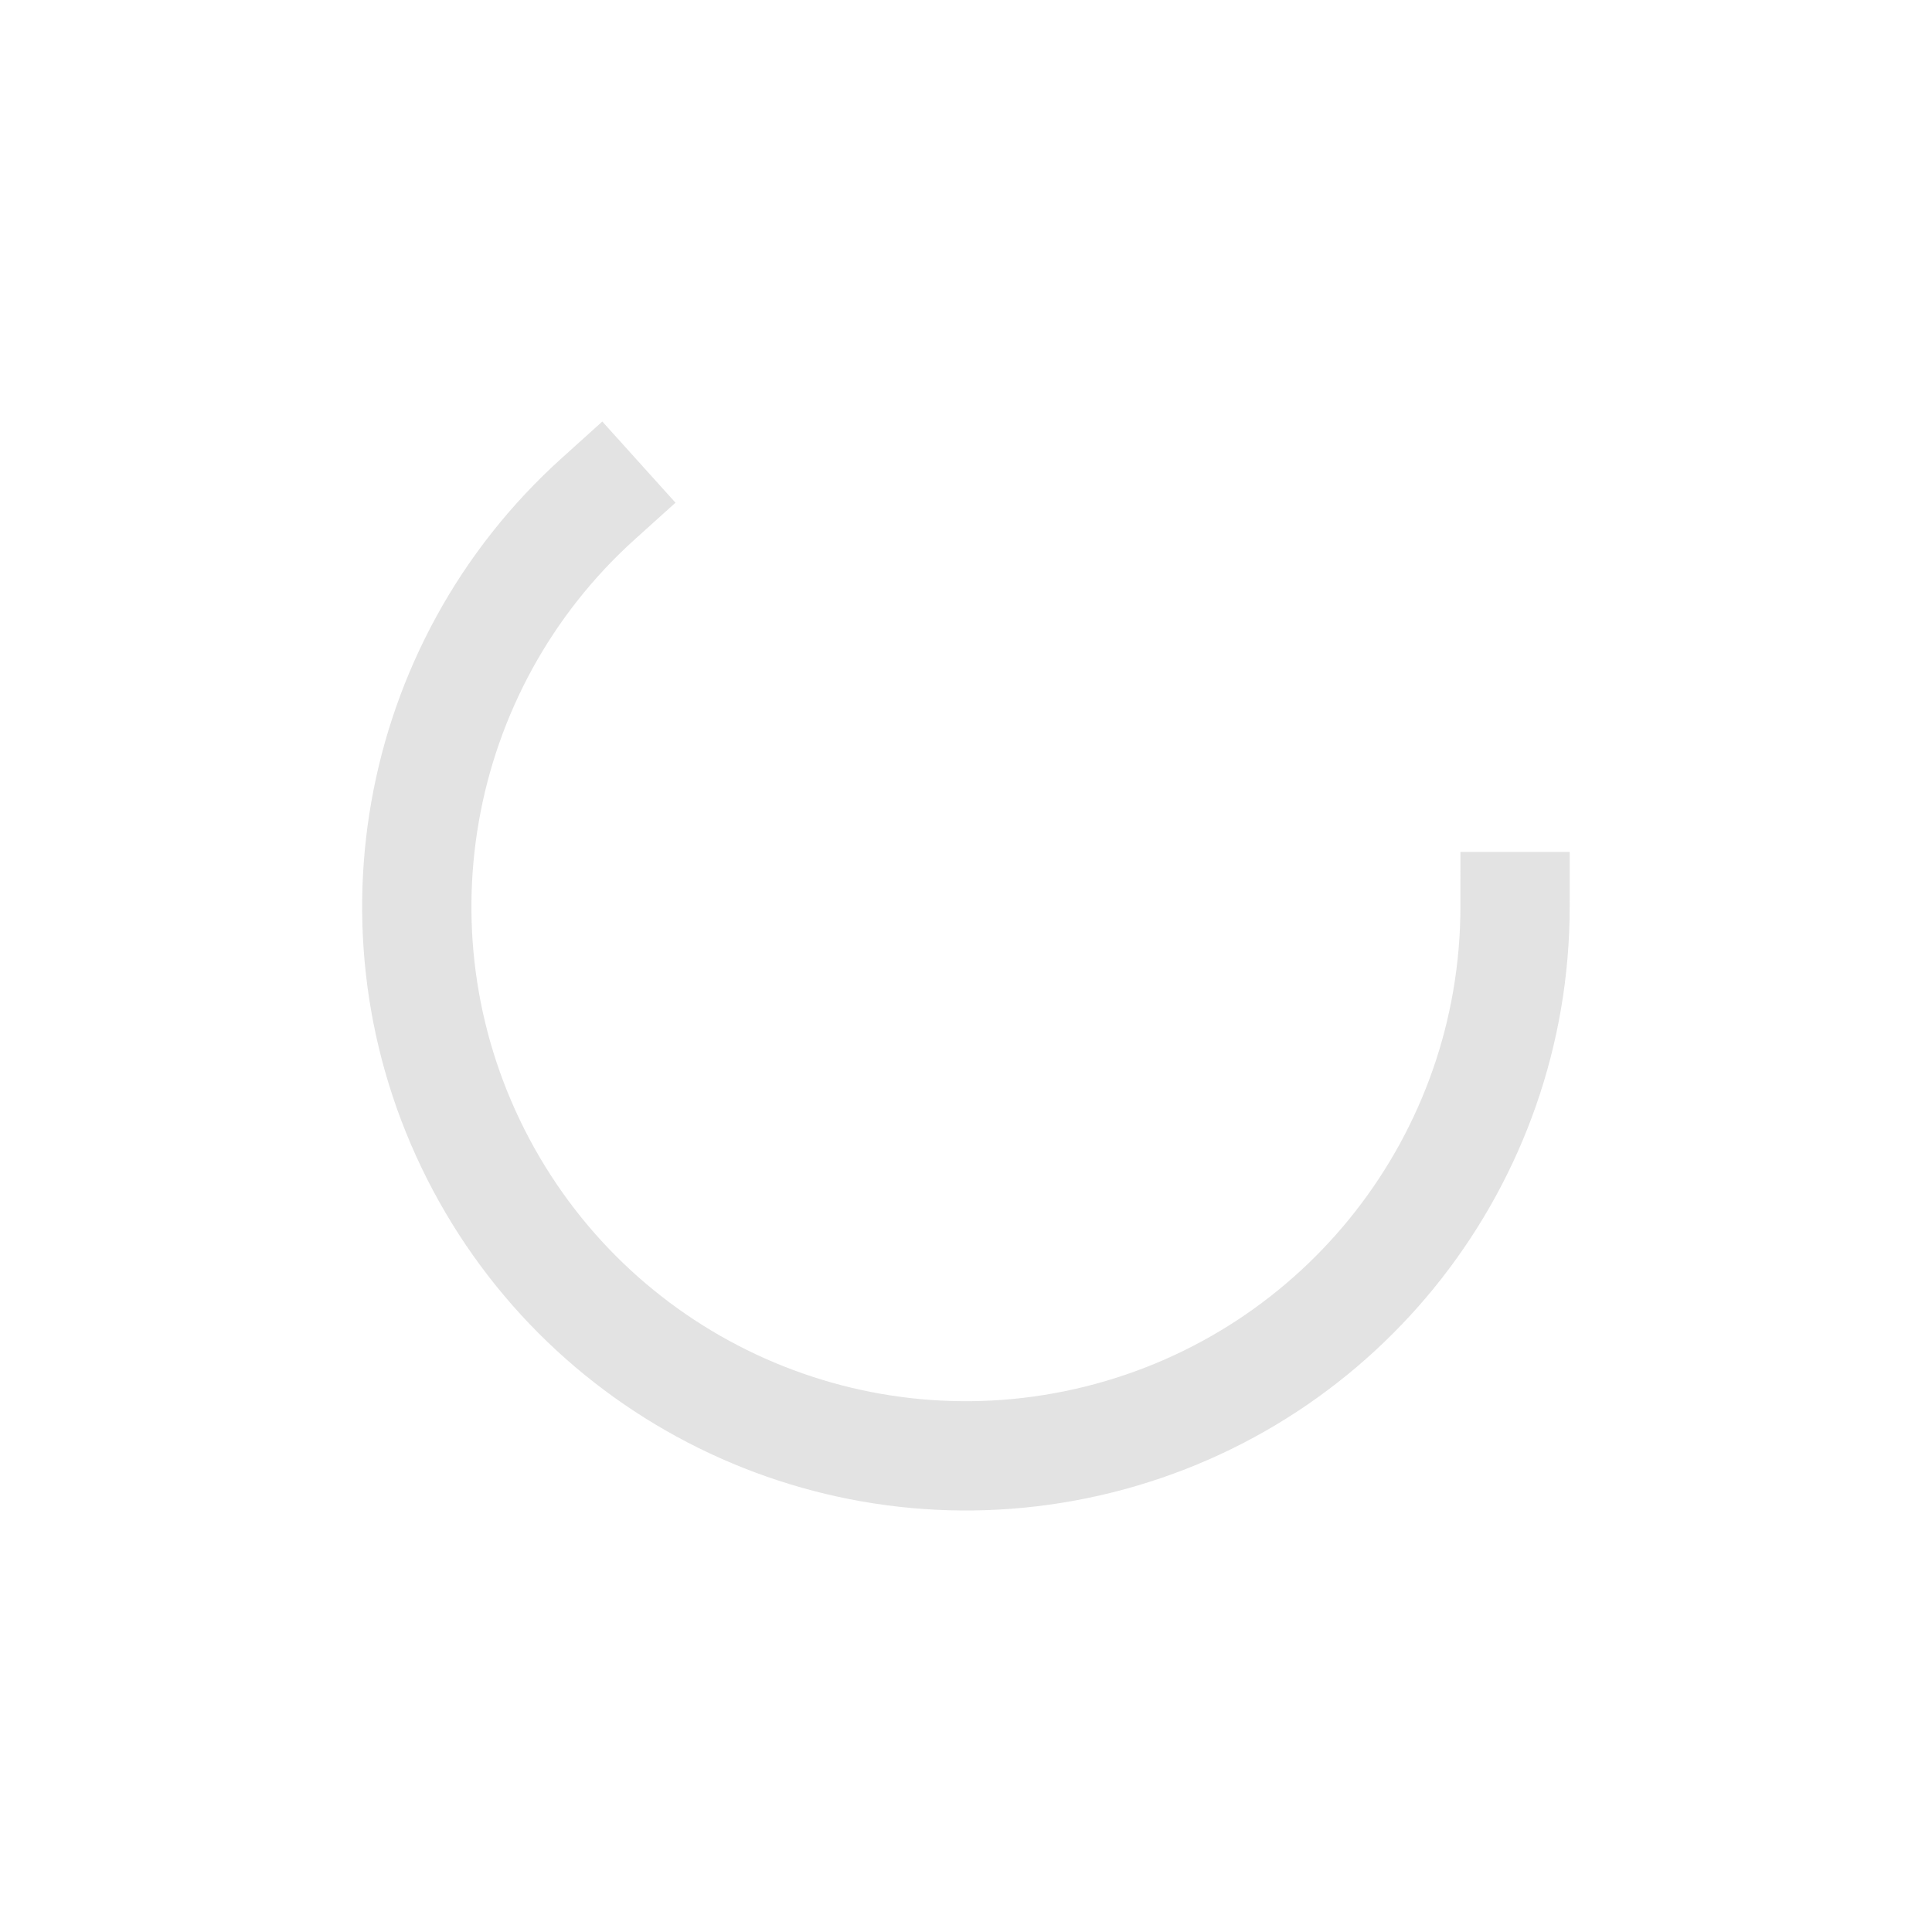
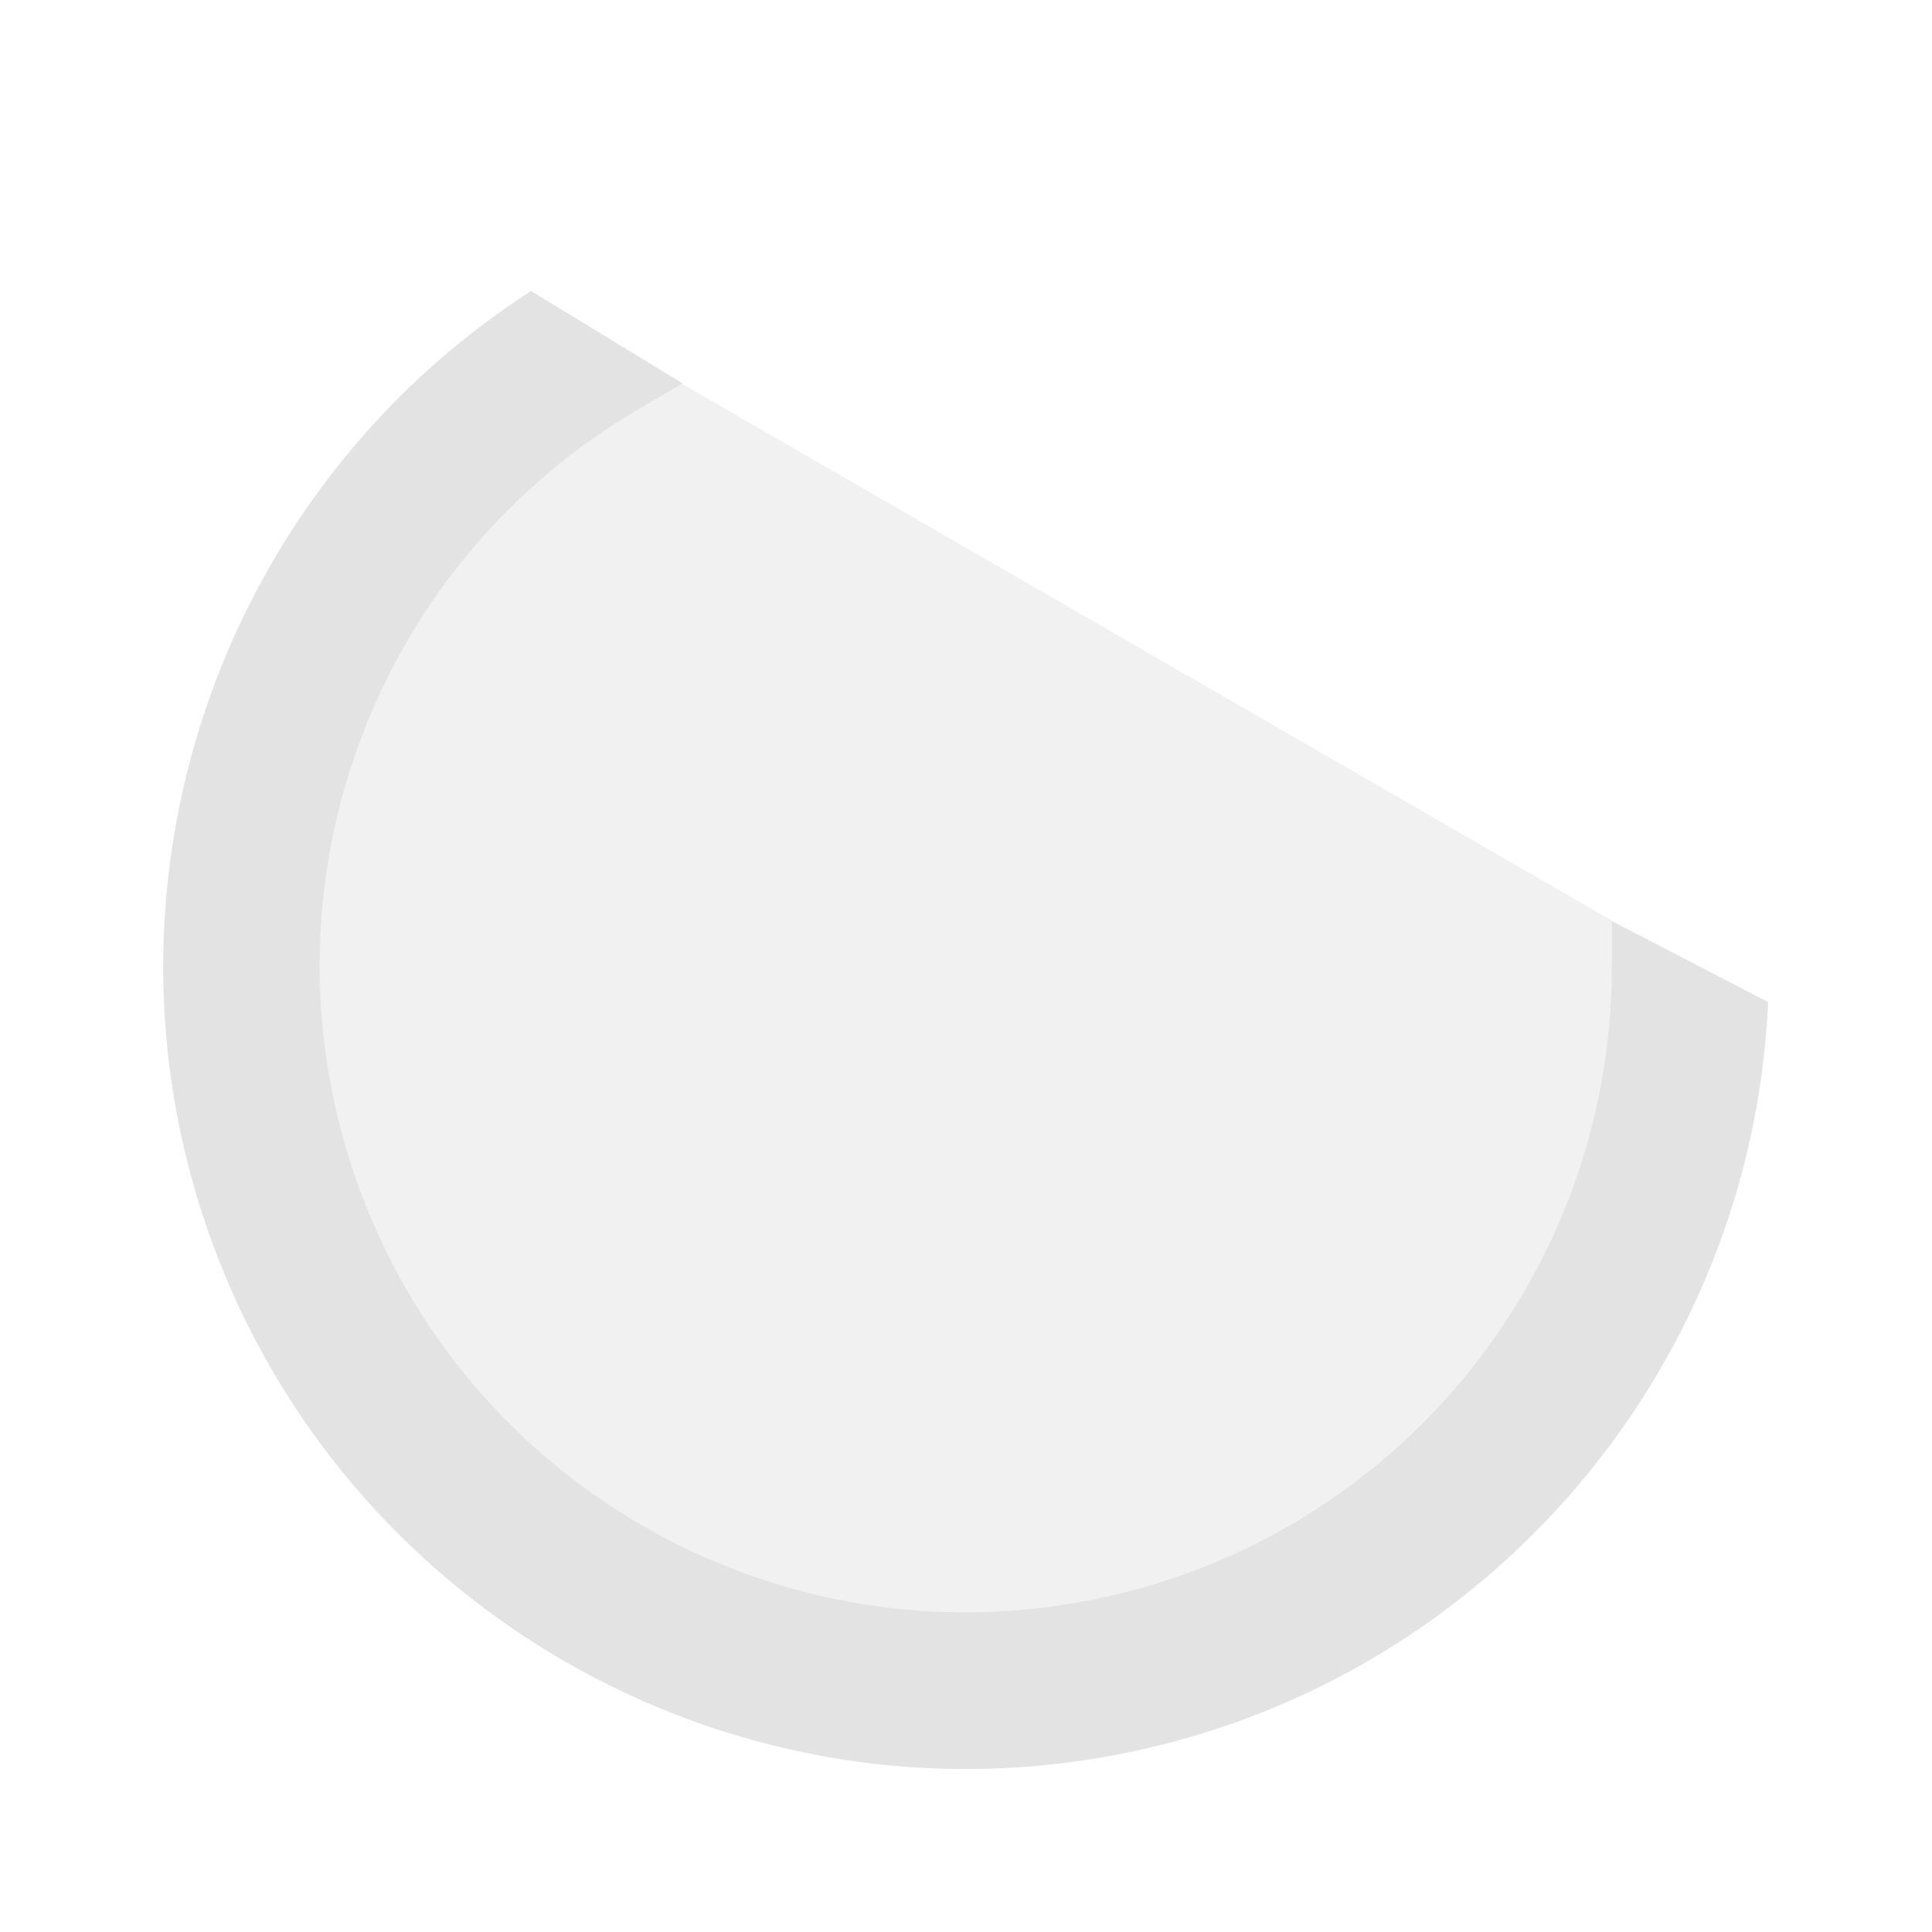
<svg xmlns="http://www.w3.org/2000/svg" width="24" height="24" viewBox="0 0 24 24" version="1.1" id="svg8">
  <defs id="ol-defs">
    <style id="current-color-scheme">      .ColorScheme-Text {
        color:#d0d0d0;
        stop-color:#d0d0d0;
      }
      .ColorScheme-Background {
        color:#212121;
        stop-color:#212121;
      }
      .ColorScheme-Highlight {
        color:#0039a9;
        stop-color:#0039a9;
      }
      .ColorScheme-ViewText {
        color:#d0d0d0;
        stop-color:#d0d0d0;
      }
      .ColorScheme-ViewBackground {
        color:#19191b;
        stop-color:#19191b;
      }
      .ColorScheme-ViewHover {
        color:#005cc7;
        stop-color:#005cc7;
      }
      .ColorScheme-ViewFocus{
        color:#002466;
        stop-color:#002466;
      }
      .ColorScheme-ButtonText {
        color:#d0d0d0;
        stop-color:#d0d0d0;
      }
      .ColorScheme-ButtonBackground {
        color:#232323;
        stop-color:#232323;                             
      }                                                 
      .ColorScheme-ButtonHover {                        
        color:#005cc7;                                  
        stop-color:#005cc7;                             
      }                                                 
      .ColorScheme-ButtonFocus{                         
        color:#0039a9;                                  
        stop-color:#0039a9;                             
      }</style>
    <style id="current-color-scheme-7">      .ColorScheme-Text {
        color:#d0d0d0;
        stop-color:#d0d0d0;
      }
      .ColorScheme-Background {
        color:#212121;
        stop-color:#212121;
      }
      .ColorScheme-Highlight {
        color:#0039a9;
        stop-color:#0039a9;
      }
      .ColorScheme-ViewText {
        color:#d0d0d0;
        stop-color:#d0d0d0;
      }
      .ColorScheme-ViewBackground {
        color:#19191b;
        stop-color:#19191b;
      }
      .ColorScheme-ViewHover {
        color:#005cc7;
        stop-color:#005cc7;
      }
      .ColorScheme-ViewFocus{
        color:#002466;
        stop-color:#002466;
      }
      .ColorScheme-ButtonText {
        color:#d0d0d0;
        stop-color:#d0d0d0;
      }
      .ColorScheme-ButtonBackground {
        color:#232323;
        stop-color:#232323;                             
      }                                                 
      .ColorScheme-ButtonHover {                        
        color:#005cc7;                                  
        stop-color:#005cc7;                             
      }                                                 
      .ColorScheme-ButtonFocus{                         
        color:#0039a9;                                  
        stop-color:#0039a9;                             
      }</style>
    <style type="text/css" id="current-color-scheme-6">
      .ColorScheme-Text {
        color:#f2f2f2;
      }
      </style>
    <style id="current-color-scheme-75">      .ColorScheme-Text {
        color:#d0d0d0;
        stop-color:#d0d0d0;
      }
      .ColorScheme-Background {
        color:#212121;
        stop-color:#212121;
      }
      .ColorScheme-Highlight {
        color:#0039a9;
        stop-color:#0039a9;
      }
      .ColorScheme-ViewText {
        color:#d0d0d0;
        stop-color:#d0d0d0;
      }
      .ColorScheme-ViewBackground {
        color:#19191b;
        stop-color:#19191b;
      }
      .ColorScheme-ViewHover {
        color:#005cc7;
        stop-color:#005cc7;
      }
      .ColorScheme-ViewFocus{
        color:#002466;
        stop-color:#002466;
      }
      .ColorScheme-ButtonText {
        color:#d0d0d0;
        stop-color:#d0d0d0;
      }
      .ColorScheme-ButtonBackground {
        color:#232323;
        stop-color:#232323;                             
      }                                                 
      .ColorScheme-ButtonHover {                        
        color:#005cc7;                                  
        stop-color:#005cc7;                             
      }                                                 
      .ColorScheme-ButtonFocus{                         
        color:#0039a9;                                  
        stop-color:#0039a9;                             
      }</style>
    <style id="current-color-scheme-7-3">      .ColorScheme-Text {
        color:#d0d0d0;
        stop-color:#d0d0d0;
      }
      .ColorScheme-Background {
        color:#212121;
        stop-color:#212121;
      }
      .ColorScheme-Highlight {
        color:#0039a9;
        stop-color:#0039a9;
      }
      .ColorScheme-ViewText {
        color:#d0d0d0;
        stop-color:#d0d0d0;
      }
      .ColorScheme-ViewBackground {
        color:#19191b;
        stop-color:#19191b;
      }
      .ColorScheme-ViewHover {
        color:#005cc7;
        stop-color:#005cc7;
      }
      .ColorScheme-ViewFocus{
        color:#002466;
        stop-color:#002466;
      }
      .ColorScheme-ButtonText {
        color:#d0d0d0;
        stop-color:#d0d0d0;
      }
      .ColorScheme-ButtonBackground {
        color:#232323;
        stop-color:#232323;                             
      }                                                 
      .ColorScheme-ButtonHover {                        
        color:#005cc7;                                  
        stop-color:#005cc7;                             
      }                                                 
      .ColorScheme-ButtonFocus{                         
        color:#0039a9;                                  
        stop-color:#0039a9;                             
      }</style>
    <style id="current-color-scheme-6-5" type="text/css">
      .ColorScheme-Text {
        color:#f2f2f2;
      }
      </style>
+     <style id="current-color-scheme-70">      .ColorScheme-Text {
+         color:#d0d0d0;
+         stop-color:#d0d0d0;
+       }
+       .ColorScheme-Background {
+         color:#212121;
+         stop-color:#212121;
+       }
+       .ColorScheme-Highlight {
+         color:#0039a9;
+         stop-color:#0039a9;
+       }
+       .ColorScheme-ViewText {
+         color:#d0d0d0;
+         stop-color:#d0d0d0;
+       }
+       .ColorScheme-ViewBackground {
+         color:#19191b;
+         stop-color:#19191b;
+       }
+       .ColorScheme-ViewHover {
+         color:#005cc7;
+         stop-color:#005cc7;
+       }
+       .ColorScheme-ViewFocus{
+         color:#002466;
+         stop-color:#002466;
+       }
+       .ColorScheme-ButtonText {
+         color:#d0d0d0;
+         stop-color:#d0d0d0;
+       }
+       .ColorScheme-ButtonBackground {
+         color:#232323;
+         stop-color:#232323;                             
+       }                                                 
+       .ColorScheme-ButtonHover {                        
+         color:#005cc7;                                  
+         stop-color:#005cc7;                             
+       }                                                 
+       .ColorScheme-ButtonFocus{                         
+         color:#0039a9;                                  
+         stop-color:#0039a9;                             
+       }</style>
+     <style id="current-color-scheme-7-9">      .ColorScheme-Text {
+         color:#d0d0d0;
+         stop-color:#d0d0d0;
+       }
+       .ColorScheme-Background {
+         color:#212121;
+         stop-color:#212121;
+       }
+       .ColorScheme-Highlight {
+         color:#0039a9;
+         stop-color:#0039a9;
+       }
+       .ColorScheme-ViewText {
+         color:#d0d0d0;
+         stop-color:#d0d0d0;
+       }
+       .ColorScheme-ViewBackground {
+         color:#19191b;
+         stop-color:#19191b;
+       }
+       .ColorScheme-ViewHover {
+         color:#005cc7;
+         stop-color:#005cc7;
+       }
+       .ColorScheme-ViewFocus{
+         color:#002466;
+         stop-color:#002466;
+       }
+       .ColorScheme-ButtonText {
+         color:#d0d0d0;
+         stop-color:#d0d0d0;
+       }
+       .ColorScheme-ButtonBackground {
+         color:#232323;
+         stop-color:#232323;                             
+       }                                                 
+       .ColorScheme-ButtonHover {                        
+         color:#005cc7;                                  
+         stop-color:#005cc7;                             
+       }                                                 
+       .ColorScheme-ButtonFocus{                         
+         color:#0039a9;                                  
+         stop-color:#0039a9;                             
+       }</style>
+     <style id="current-color-scheme-75-3">      .ColorScheme-Text {
+         color:#d0d0d0;
+         stop-color:#d0d0d0;
+       }
+       .ColorScheme-Background {
+         color:#212121;
+         stop-color:#212121;
+       }
+       .ColorScheme-Highlight {
+         color:#0039a9;
+         stop-color:#0039a9;
+       }
+       .ColorScheme-ViewText {
+         color:#d0d0d0;
+         stop-color:#d0d0d0;
+       }
+       .ColorScheme-ViewBackground {
+         color:#19191b;
+         stop-color:#19191b;
+       }
+       .ColorScheme-ViewHover {
+         color:#005cc7;
+         stop-color:#005cc7;
+       }
+       .ColorScheme-ViewFocus{
+         color:#002466;
+         stop-color:#002466;
+       }
+       .ColorScheme-ButtonText {
+         color:#d0d0d0;
+         stop-color:#d0d0d0;
+       }
+       .ColorScheme-ButtonBackground {
+         color:#232323;
+         stop-color:#232323;                             
+       }                                                 
+       .ColorScheme-ButtonHover {                        
+         color:#005cc7;                                  
+         stop-color:#005cc7;                             
+       }                                                 
+       .ColorScheme-ButtonFocus{                         
+         color:#0039a9;                                  
+         stop-color:#0039a9;                             
+       }</style>
  </defs>
-   <g id="g4311" transform="scale(1.5)">
-     <rect y="0" x="0" height="16" width="16" id="rect4264" style="vector-effect:none;fill:none;stroke-width:2.182;stroke-linecap:round" />
-     <path d="M 12.547,7.508 A 4.548,4.548 0 0 1 9.101,11.921 4.548,4.548 0 0 1 3.985,9.645 4.548,4.548 0 0 1 4.955,4.13" id="path4272" style="opacity:0.6;fill:none;fill-opacity:0.354;stroke:#d0d0d0;stroke-width:0.905;stroke-linecap:square" />
+   <g transform="matrix(1.5,0,0,1.5,-750,-225)" id="draw-ellipse-arc" style="fill:none">
+     <rect y="150" x="500" height="16" width="16" id="draw-ellipse-arc-rect" />
+     <path style="display:inline;opacity:0.3;fill:#d0d0d0;stroke:none;stroke-miterlimit:1.5" d="m 5.65,3.18 -0.326,0.188 c -2.252,1.3 -3.241,4.019 -2.352,6.463 0.889,2.444 3.396,3.891 5.957,3.439 C 11.491,12.818 13.35,10.601 13.35,8 V 7.627 l 0.041,0.021 z" transform="translate(500,150)" id="draw-ellipse-arc-arc" />
+     <path id="path4308" d="m 504.398,152.41 c -2.594,1.671 -3.711,4.94 -2.646,7.866 1.102,3.029 4.228,4.833 7.402,4.273 3.075,-0.542 5.351,-3.156 5.489,-6.25 l -1.294,-0.671 V 158 c 0,2.601 -1.859,4.818 -4.42,5.27 -2.561,0.452 -5.068,-0.996 -5.957,-3.439 -0.889,-2.444 0.099,-5.163 2.352,-6.463 l 0.331,-0.192 z" style="color:#000000;font-style:normal;font-variant:normal;font-weight:normal;font-stretch:normal;font-size:medium;line-height:normal;font-family:sans-serif;font-variant-ligatures:normal;font-variant-position:normal;font-variant-caps:normal;font-variant-numeric:normal;font-variant-alternates:normal;font-variant-east-asian:normal;font-feature-settings:normal;font-variation-settings:normal;text-indent:0;text-align:start;text-decoration:none;text-decoration-line:none;text-decoration-style:solid;text-decoration-color:#000000;letter-spacing:normal;word-spacing:normal;text-transform:none;writing-mode:lr-tb;direction:ltr;text-orientation:mixed;dominant-baseline:auto;baseline-shift:baseline;text-anchor:start;white-space:normal;shape-padding:0;clip-rule:nonzero;display:inline;overflow:visible;visibility:visible;opacity:0.6;isolation:auto;mix-blend-mode:normal;color-interpolation:sRGB;color-interpolation-filters:linearRGB;solid-color:#000000;solid-opacity:1;vector-effect:none;fill:#d0d0d0;fill-opacity:1;fill-rule:nonzero;stroke:none;stroke-width:1.3;stroke-linecap:square;stroke-linejoin:miter;stroke-miterlimit:1.5;stroke-dasharray:none;stroke-dashoffset:0;stroke-opacity:1;color-rendering:auto;image-rendering:auto;shape-rendering:auto;text-rendering:auto;enable-background:accumulate" />
  </g>
</svg>
